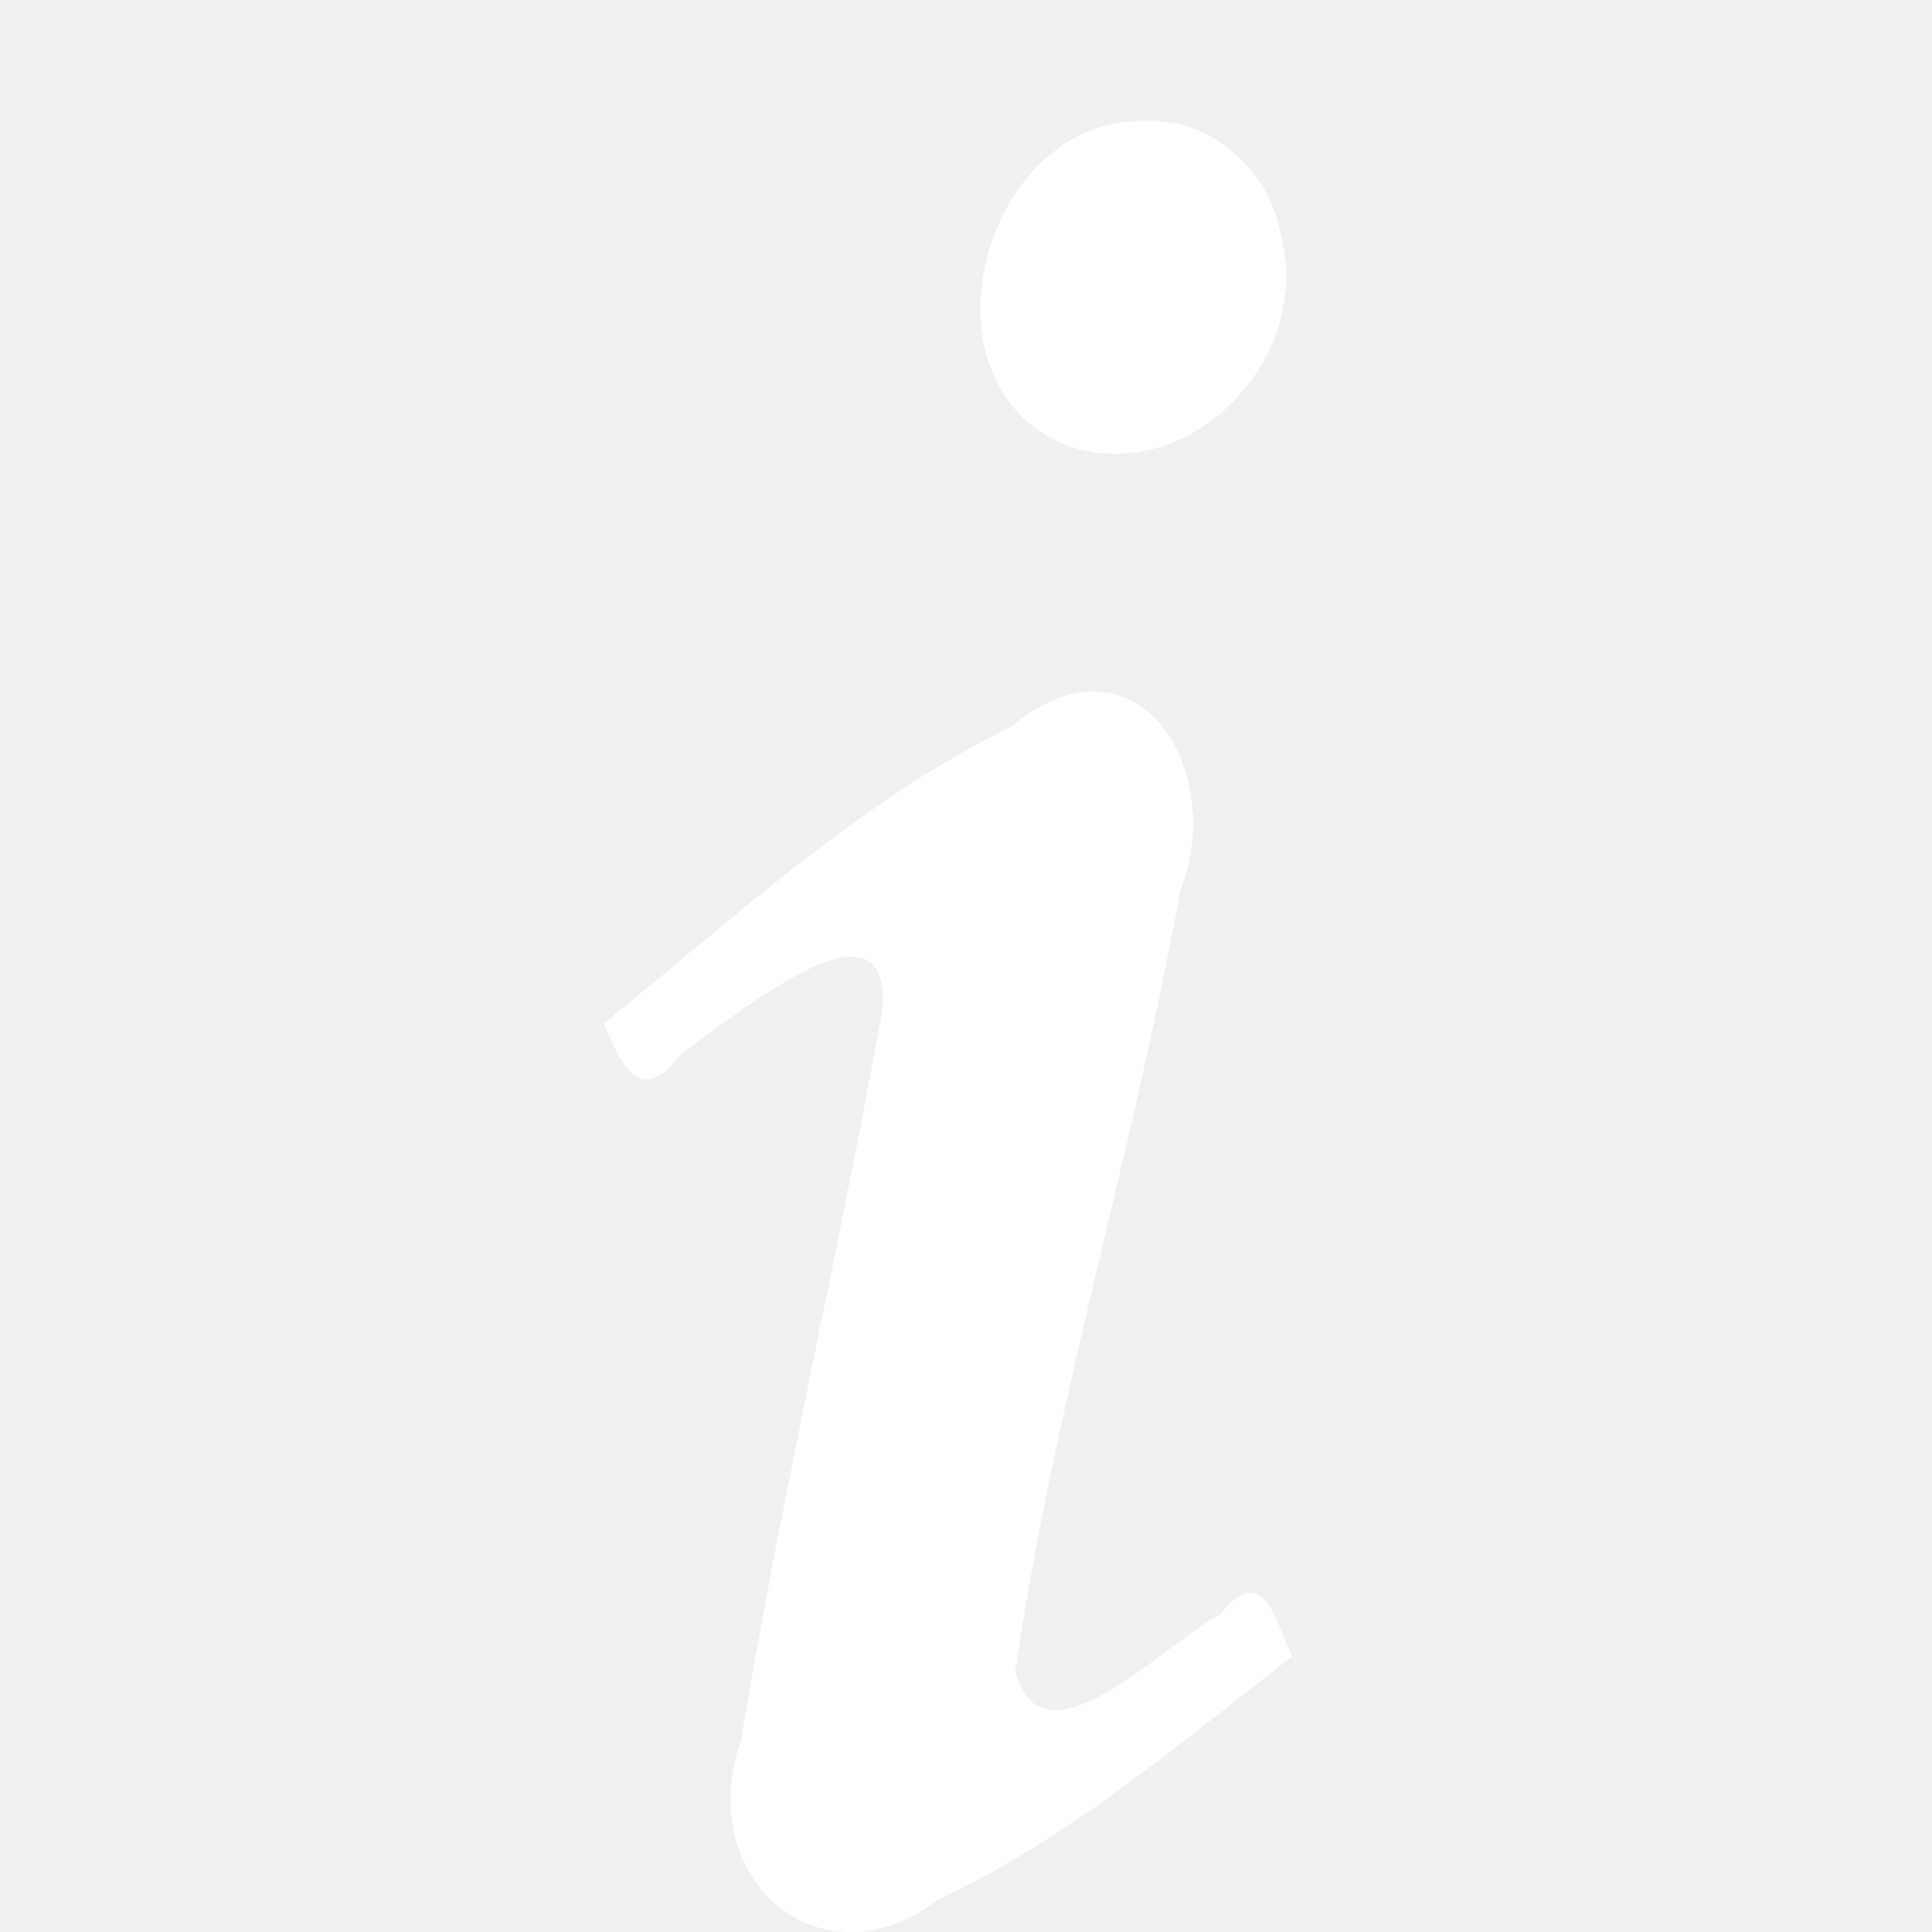
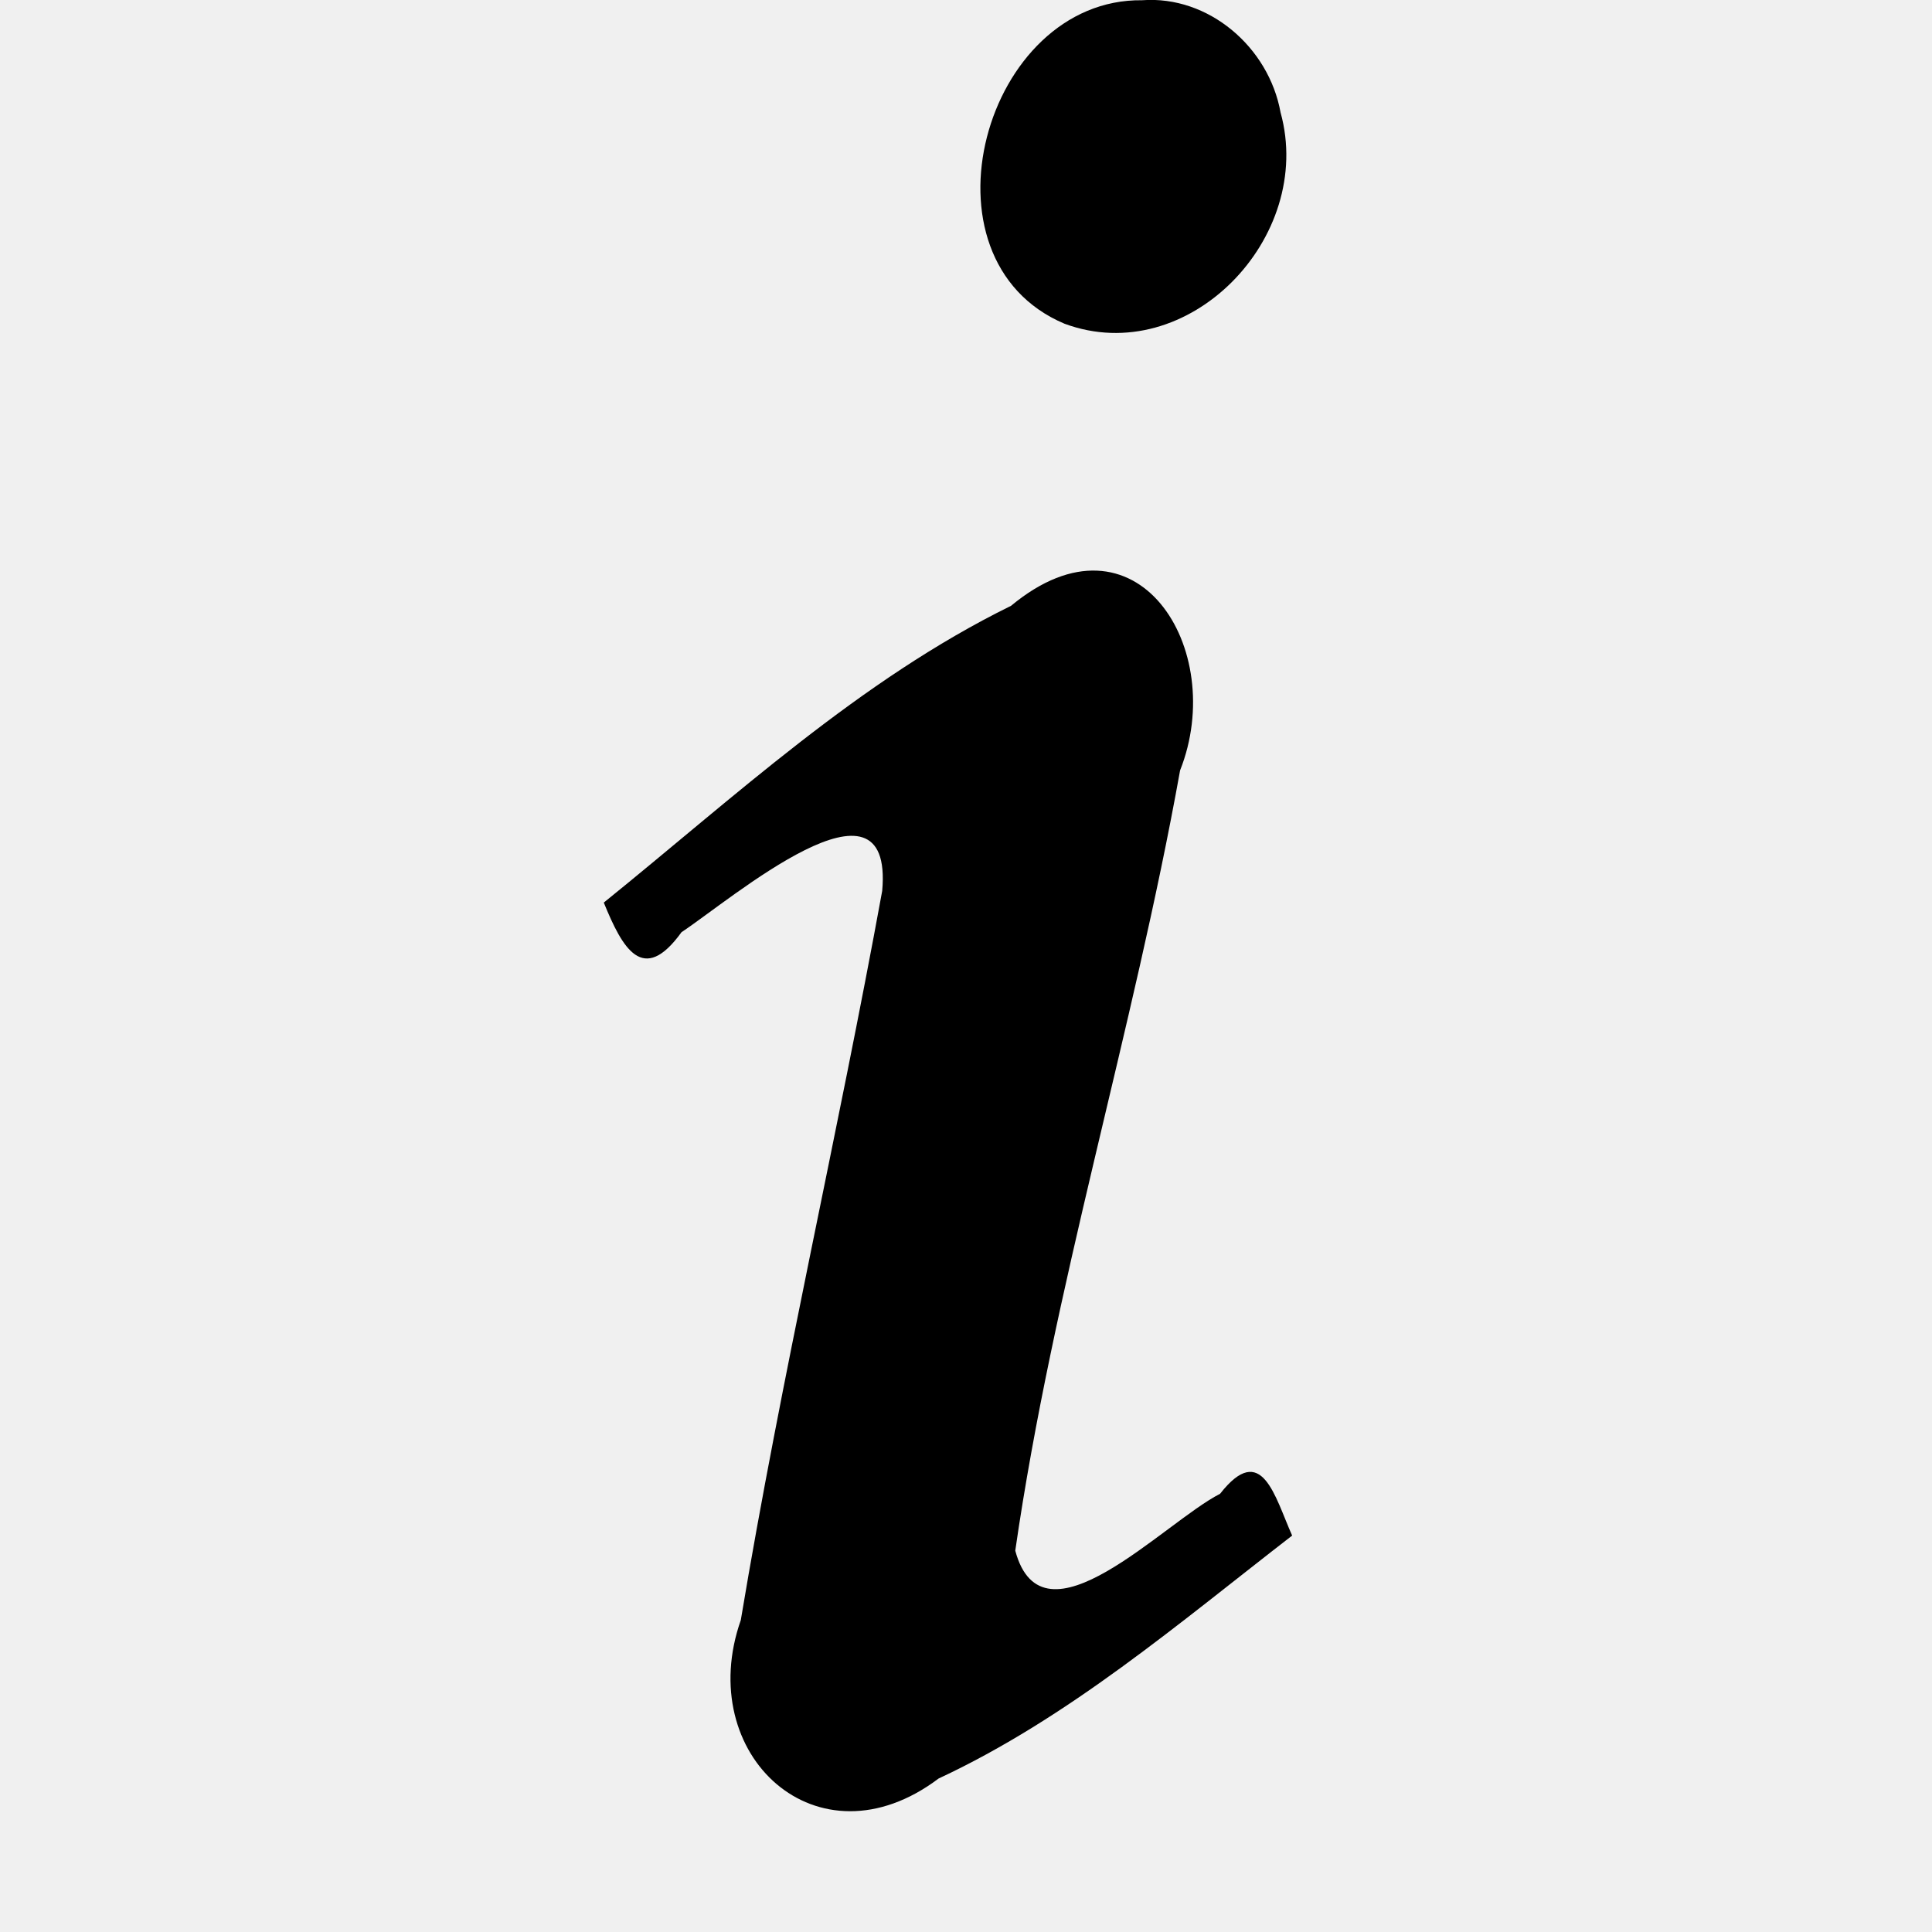
<svg xmlns="http://www.w3.org/2000/svg" height="16" width="16" version="1.0">
  <rect style="color:#000000" fill-opacity="0" height="97.986" width="163.31" y="-32.993" x="-62.897" />
-   <path d="m5 8.475c0.155 0.381 0.325 0.688 0.644 0.246 0.407-0.269 1.759-1.428 1.662-0.342-0.368 2.017-0.834 4.017-1.171 6.039-0.392 1.115 0.635 2.068 1.638 1.312 1.078-0.503 1.992-1.288 2.928-2.012-0.144-0.322-0.25-0.789-0.597-0.346-0.468 0.239-1.469 1.317-1.696 0.471 0.315-2.181 0.976-4.295 1.365-6.462 0.398-1.005-0.364-2.223-1.4-1.363-1.256 0.617-2.29 1.584-3.373 2.458zm4.459-7.472c-1.308-0.017-1.906 2.146-0.643 2.679 1.022 0.378 2.076-0.714 1.789-1.75-0.098-0.542-0.597-0.97-1.147-0.929h-0z" fill="#FFF" />
+   <path d="m5 7.474c0.155 0.381 0.325 0.688 0.644 0.246 0.407-0.269 1.759-1.428 1.662-0.342-0.368 2.017-0.834 4.017-1.171 6.039-0.392 1.115 0.635 2.068 1.638 1.312 1.078-0.503 1.992-1.288 2.928-2.012-0.144-0.322-0.25-0.789-0.597-0.346-0.468 0.239-1.469 1.317-1.696 0.471 0.315-2.181 0.976-4.295 1.365-6.462 0.398-1.005-0.364-2.223-1.4-1.363-1.256 0.617-2.29 1.584-3.373 2.458zm4.459-7.472c-1.308-0.017-1.906 2.146-0.643 2.679 1.022 0.378 2.076-0.714 1.789-1.75-0.098-0.542-0.597-0.97-1.147-0.929h-0z" />
</svg>
